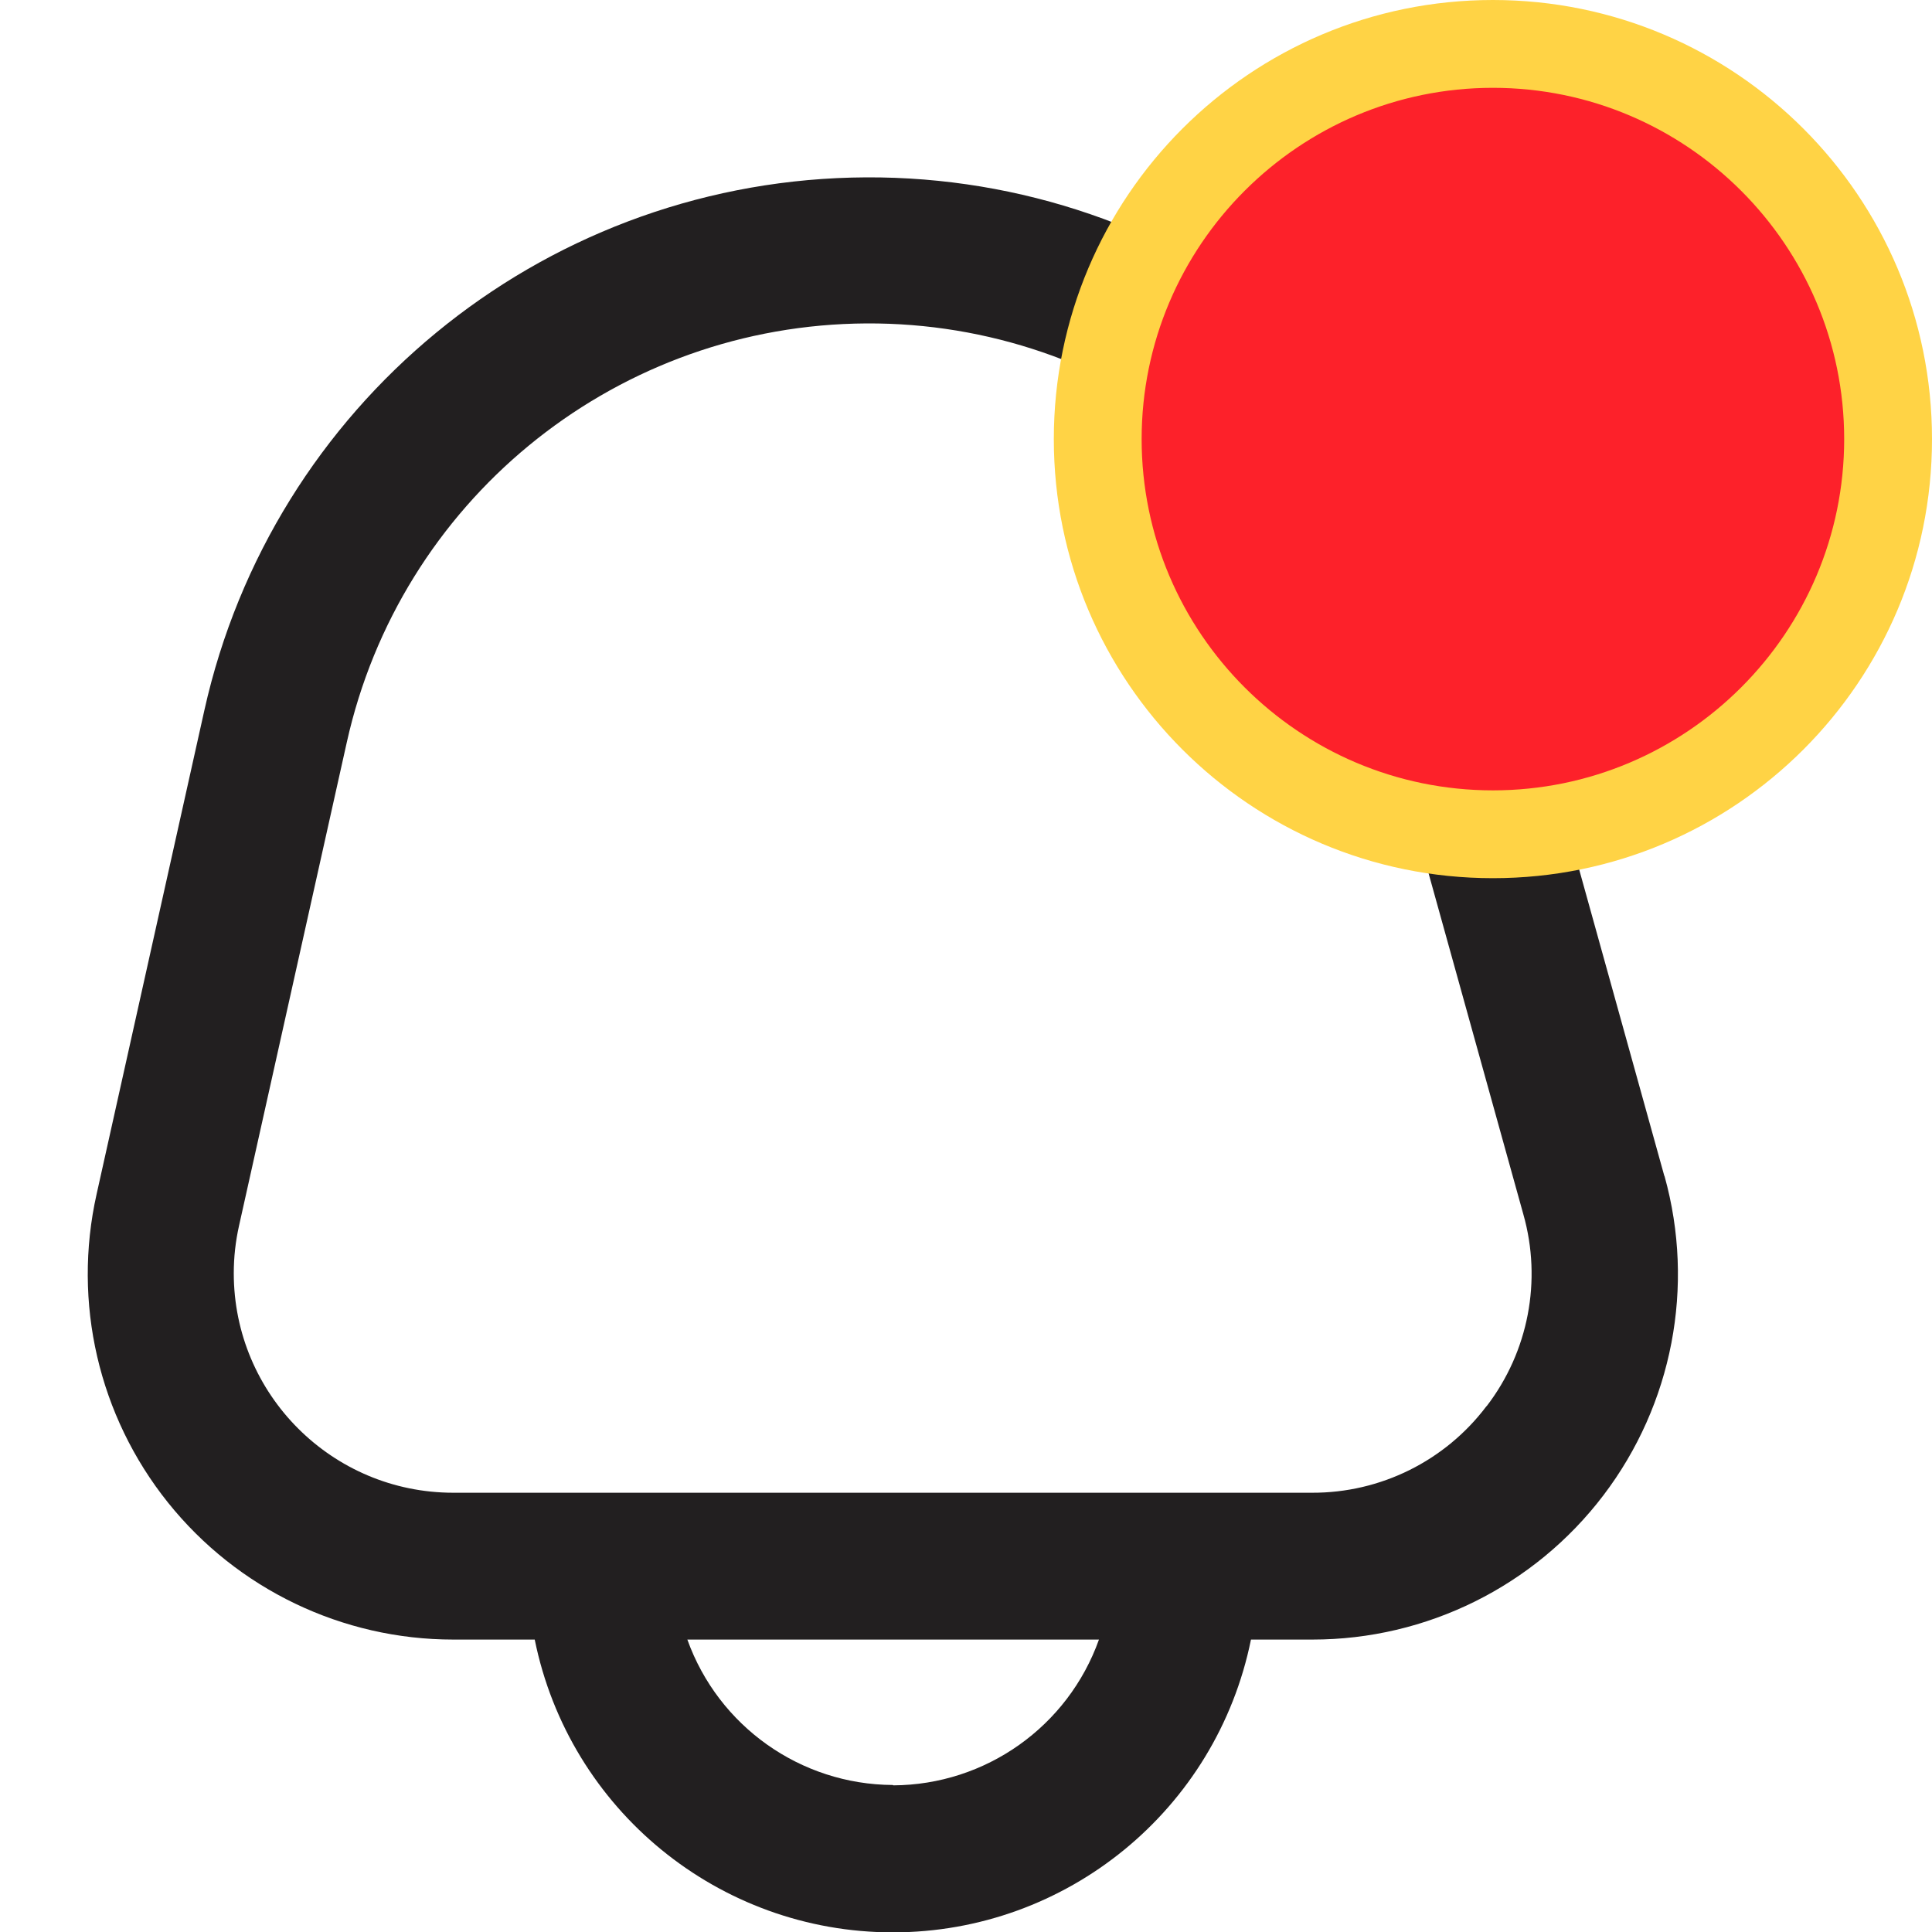
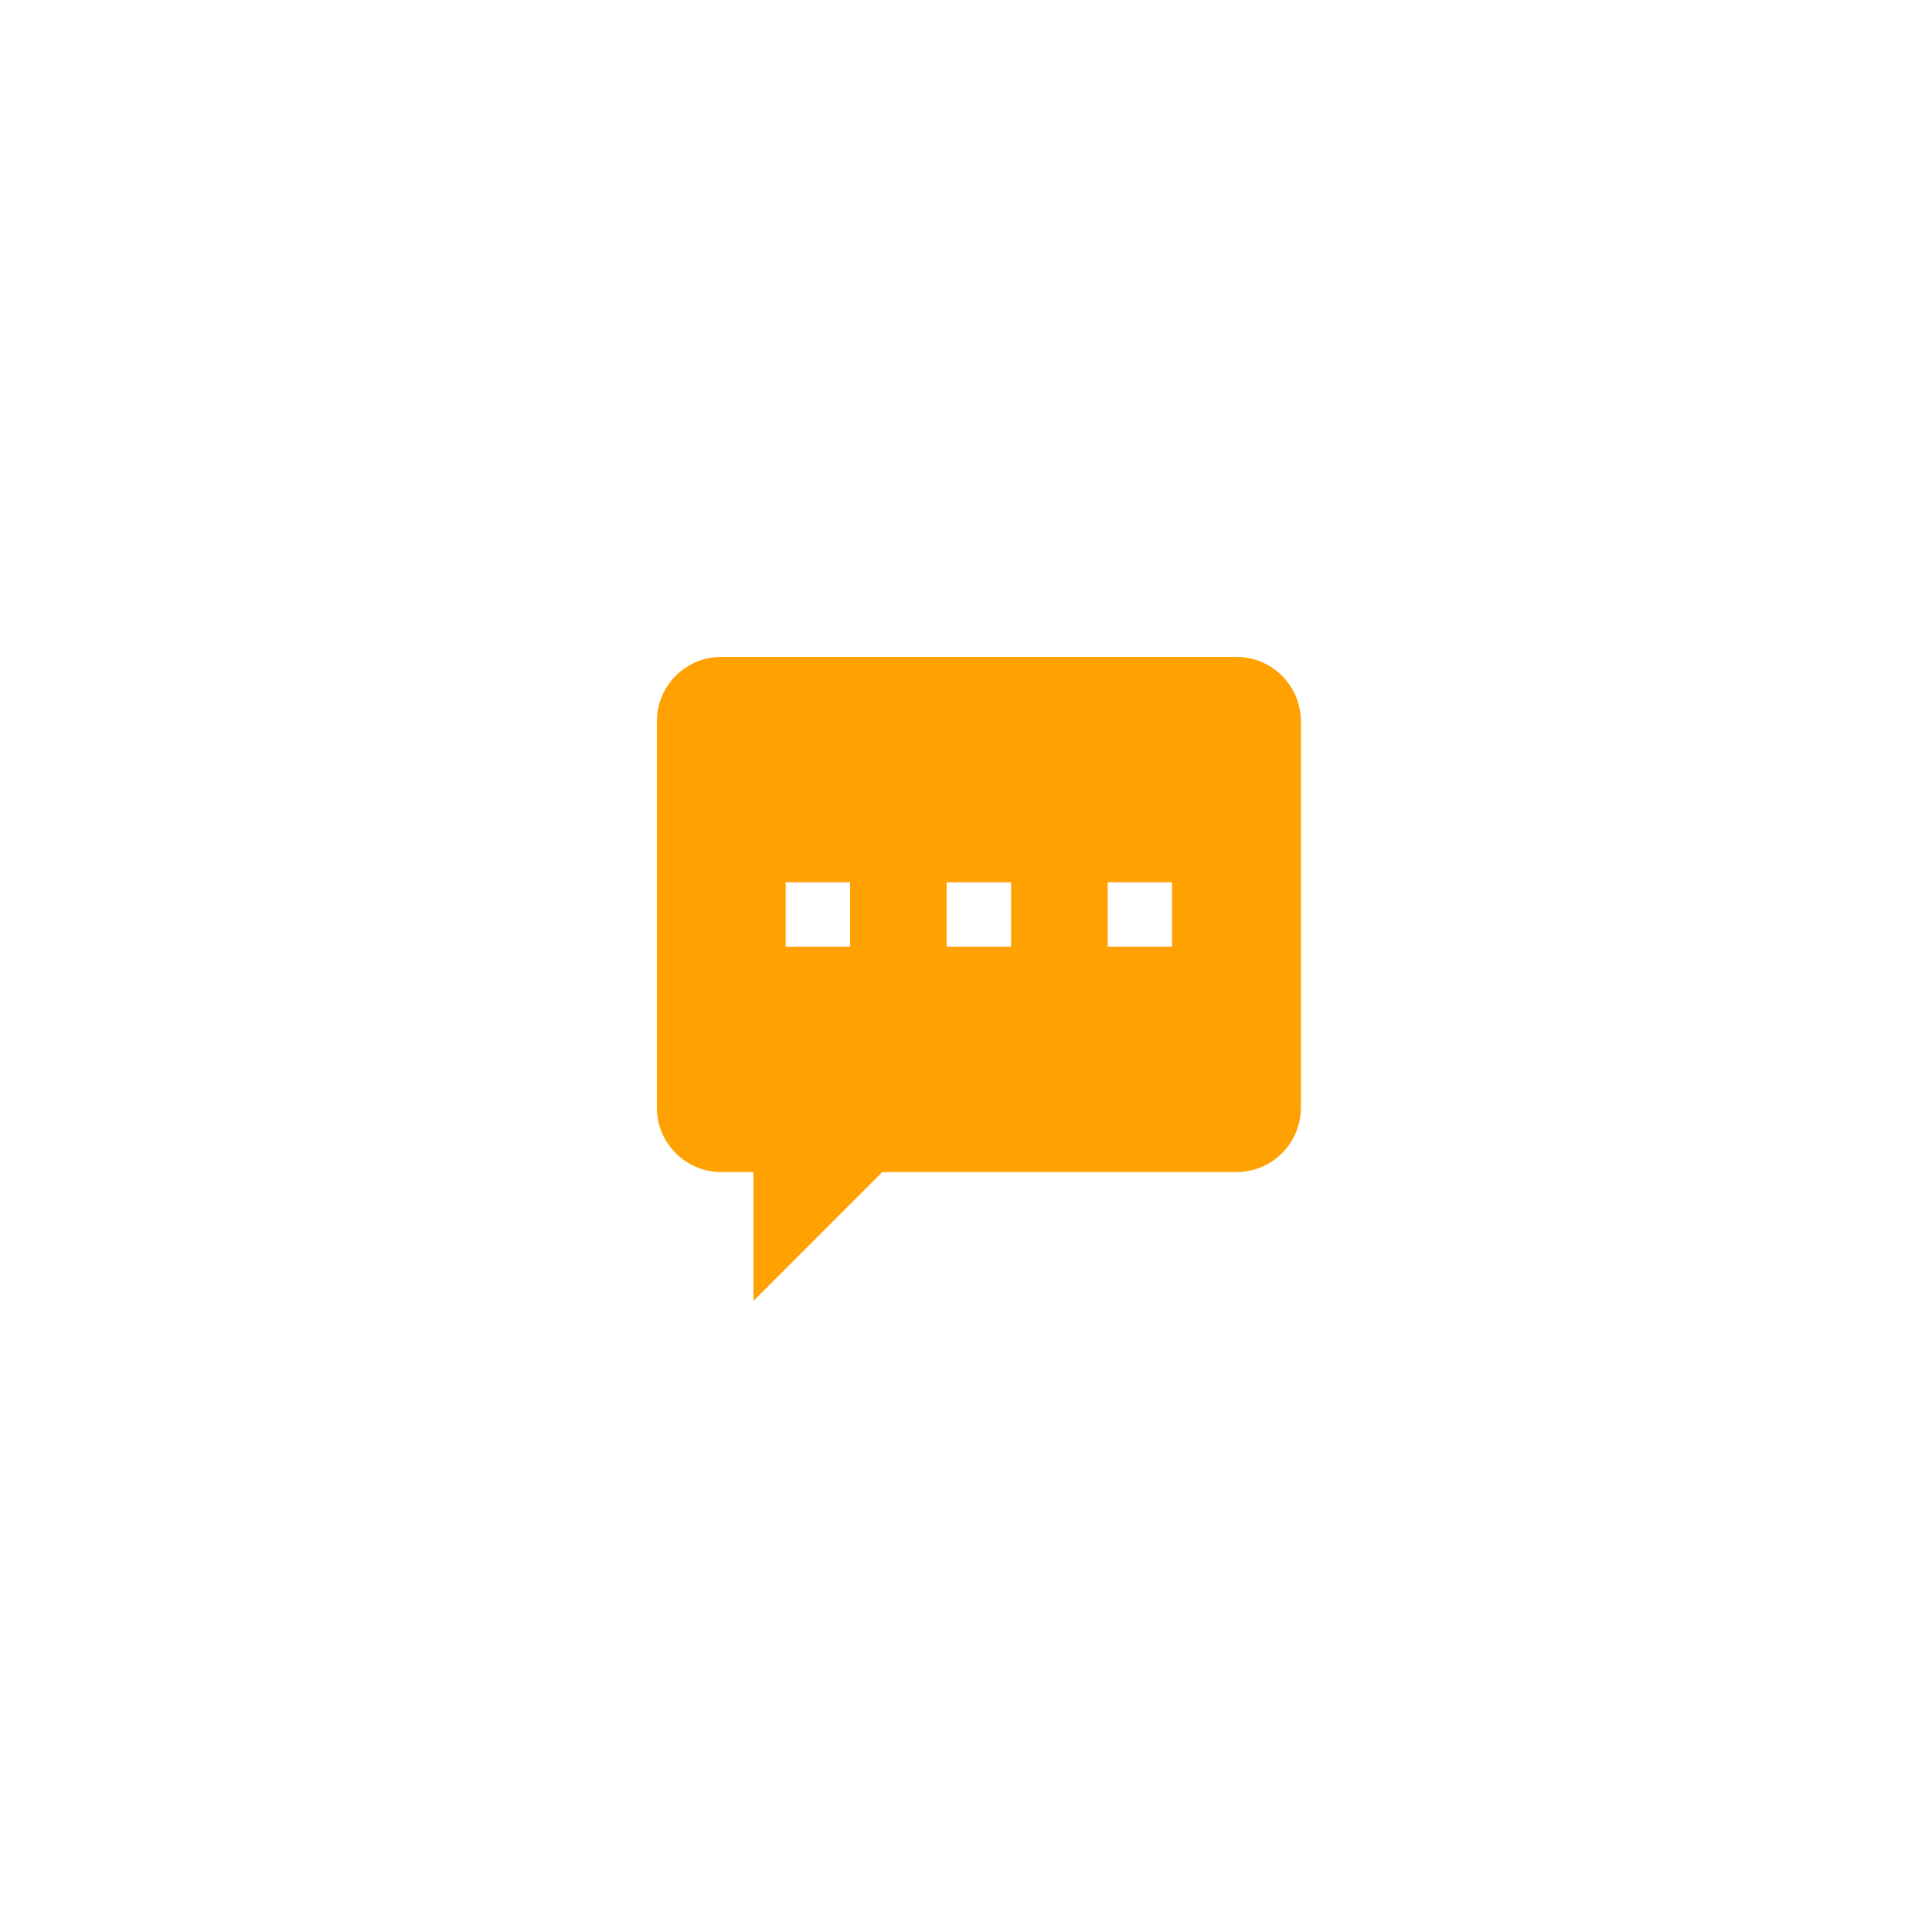
- <svg xmlns="http://www.w3.org/2000/svg" width="22" height="21.999" viewBox="0 0 22 21.999">
-   <defs>
-     <clipPath id="clip-path">
-       <rect id="Rectangle_5" data-name="Rectangle 5" width="20" height="20" transform="translate(162.258 -91.018)" fill="#221f20" stroke="#707070" stroke-width="1" />
-     </clipPath>
-   </defs>
-   <g id="Group_26511" data-name="Group 26511" transform="translate(-881 -2551)">
-     <g id="bell" transform="translate(718.742 2644.018)" clip-path="url(#clip-path)">
-       <path id="Notification" d="M19.124,11.417,17.543,5.728A7.756,7.756,0,0,0,2.5,6.119L1.273,11.628A4.162,4.162,0,0,0,5.335,16.7h.927a4.161,4.161,0,0,0,8.156,0h.7a4.161,4.161,0,0,0,4.01-5.275ZM10.34,18.356A2.5,2.5,0,0,1,8,16.7h4.687a2.5,2.5,0,0,1-2.343,1.66ZM17.1,14.042a2.477,2.477,0,0,1-1.988.986H5.335a2.5,2.5,0,0,1-2.5-2.5,2.47,2.47,0,0,1,.06-.541L4.122,6.483A6.093,6.093,0,0,1,15.939,6.17l1.581,5.689a2.479,2.479,0,0,1-.418,2.183Z" transform="translate(162.085 -91.048)" fill="#221f20" />
-     </g>
-     <g id="Path_78550" data-name="Path 78550" transform="translate(893 2551)" fill="#fd212a">
-       <path d="M 5 9.5 C 2.519 9.5 0.5 7.481 0.5 5 C 0.5 2.519 2.519 0.5 5 0.5 C 7.481 0.5 9.5 2.519 9.5 5 C 9.5 7.481 7.481 9.5 5 9.5 Z" stroke="none" />
-       <path d="M 5 1 C 2.794 1 1 2.794 1 5 C 1 7.206 2.794 9 5 9 C 7.206 9 9 7.206 9 5 C 9 2.794 7.206 1 5 1 M 5 0 C 7.761 0 10 2.239 10 5 C 10 7.761 7.761 10 5 10 C 2.239 10 0 7.761 0 5 C 0 2.239 2.239 0 5 0 Z" stroke="none" fill="#ffd345" />
-     </g>
+ <svg xmlns="http://www.w3.org/2000/svg" width="50" height="50" viewBox="0 0 50 50">
+   <g fill="none" fill-rule="evenodd">
+     <path d="M0 0H20V20H0z" transform="translate(15 15)" />
+     <path fill="#FFA201" d="M17 2c.92 0 1.667.747 1.667 1.667v10c0 .92-.747 1.666-1.667 1.666H7.833L4.5 18.667v-3.334h-.833c-.92 0-1.667-.746-1.667-1.666v-10C2 2.747 2.747 2 3.667 2zm-1.667 5.833h-1.666V9.5h1.666V7.833zm-4.166 0H9.5V9.5h1.667V7.833zM7 7.833H5.333V9.5H7V7.833z" transform="translate(15 15)" />
  </g>
</svg>
